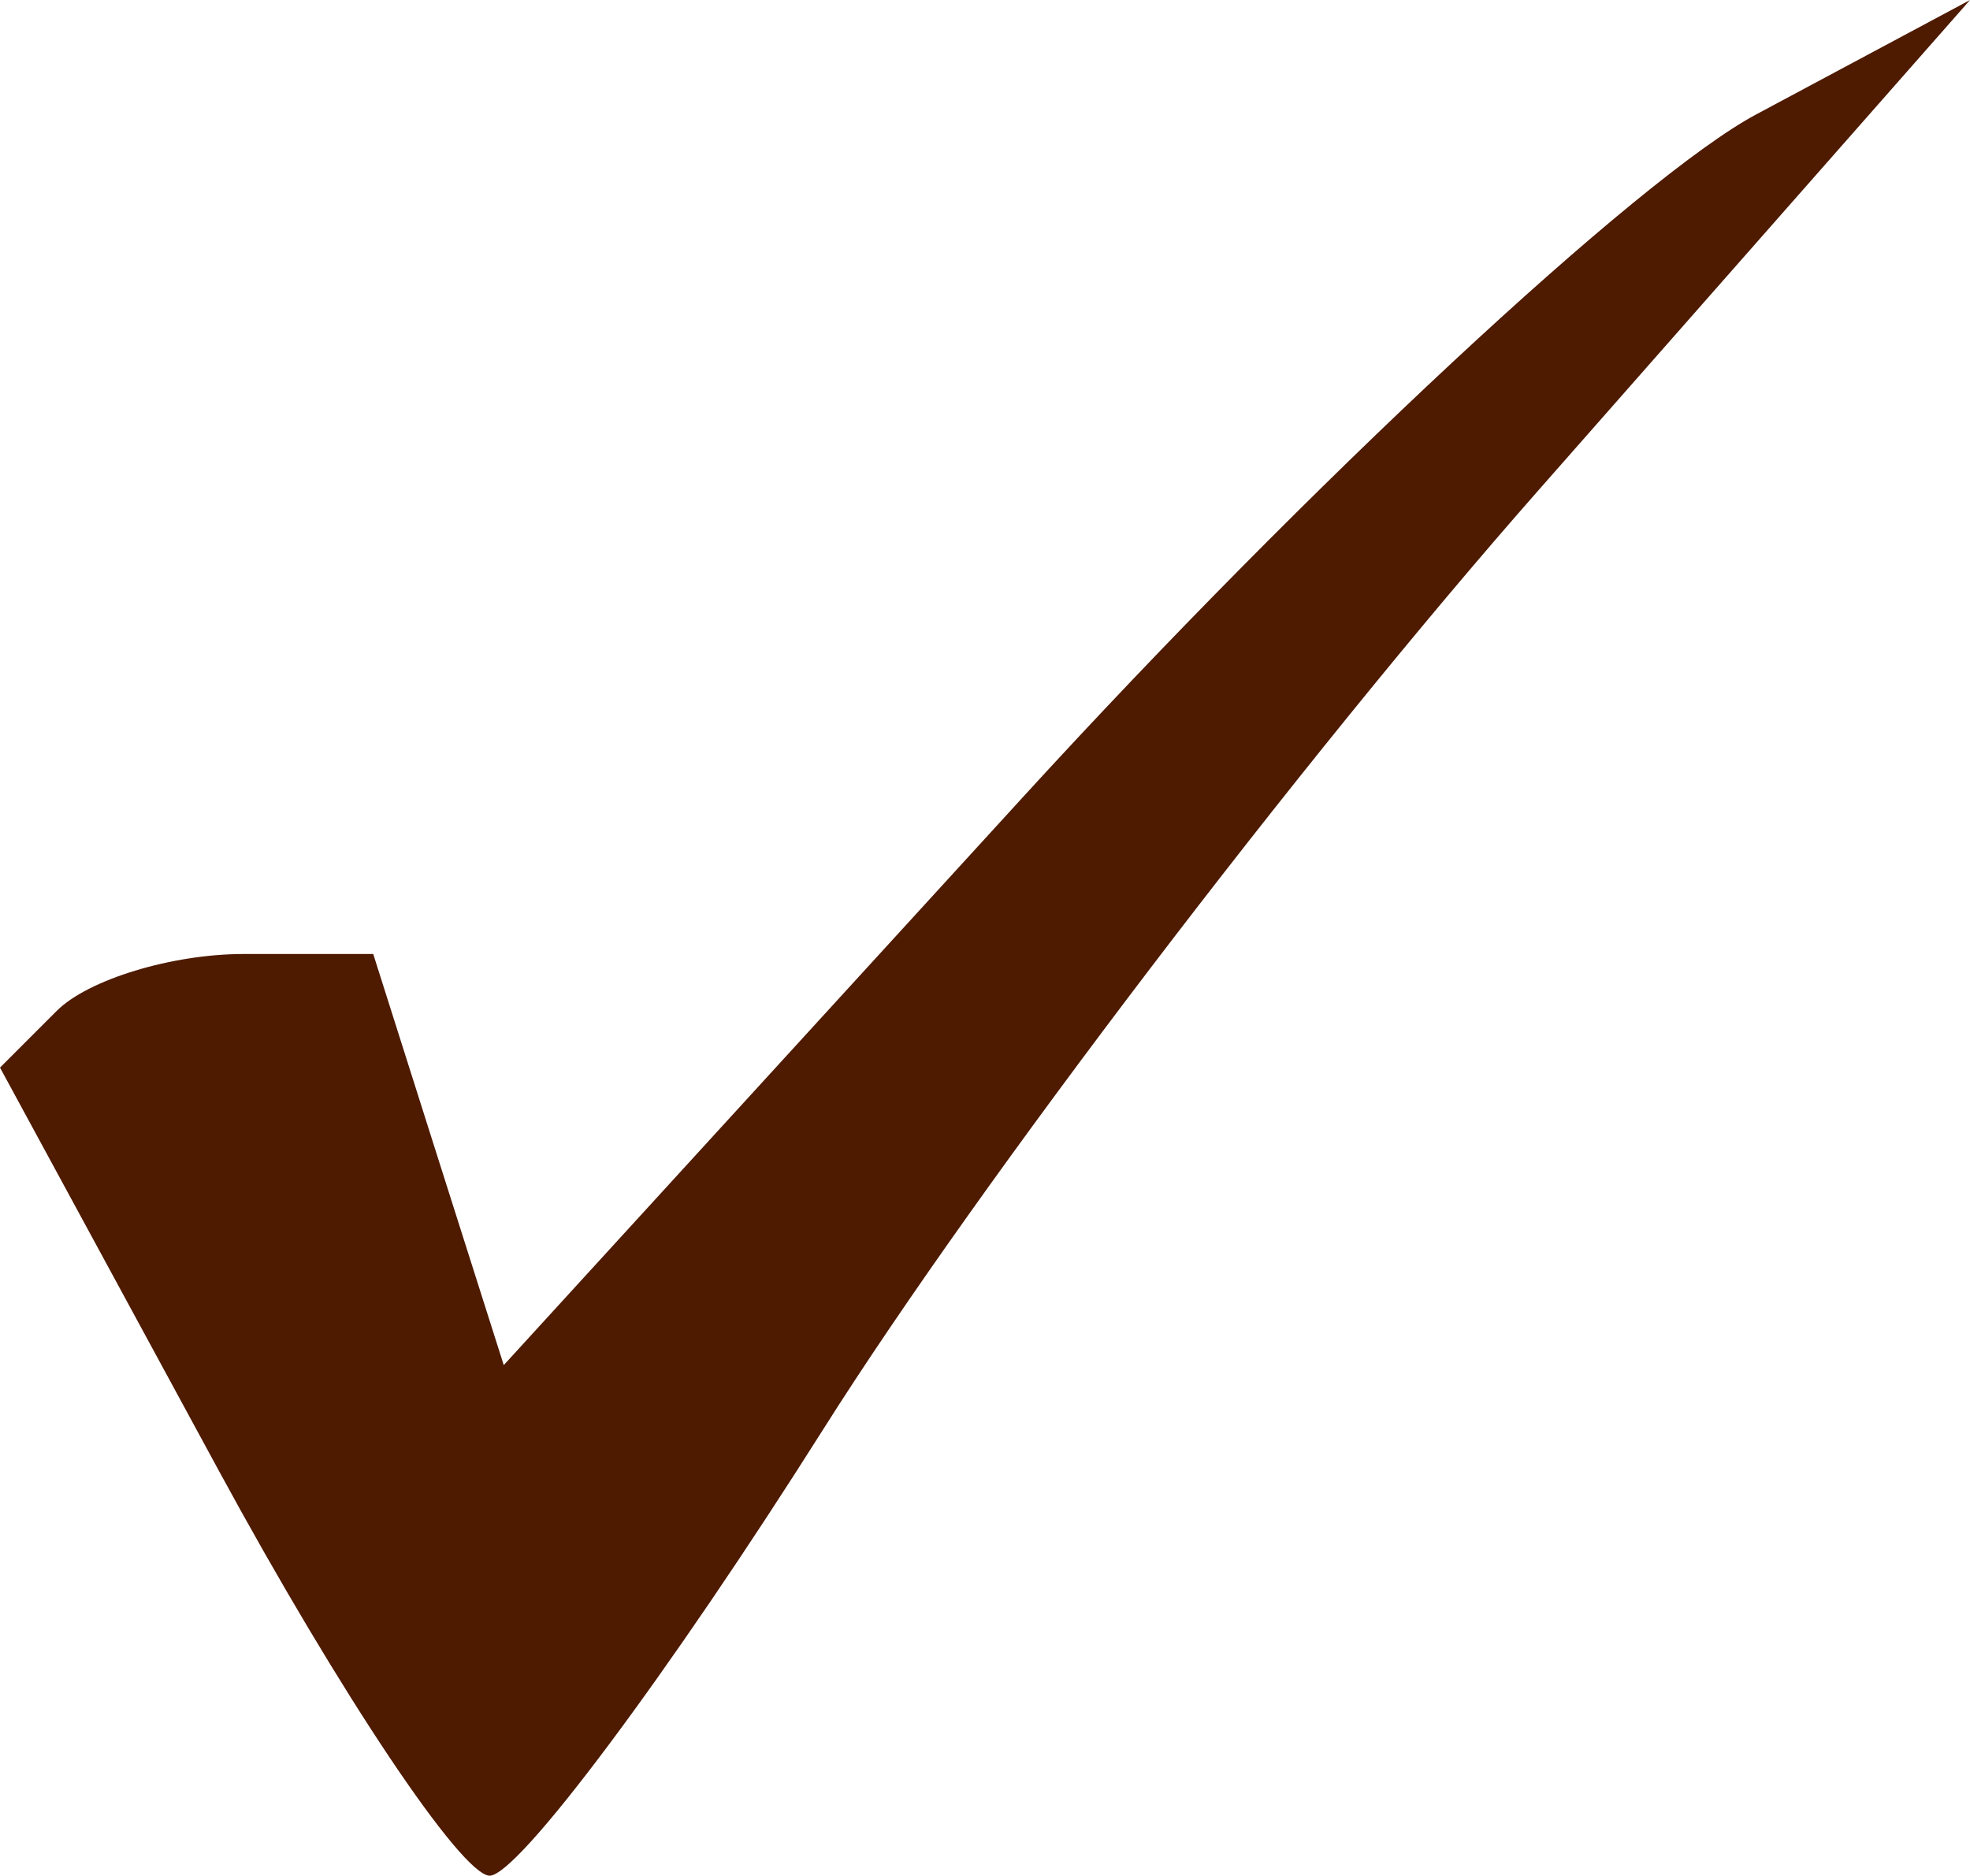
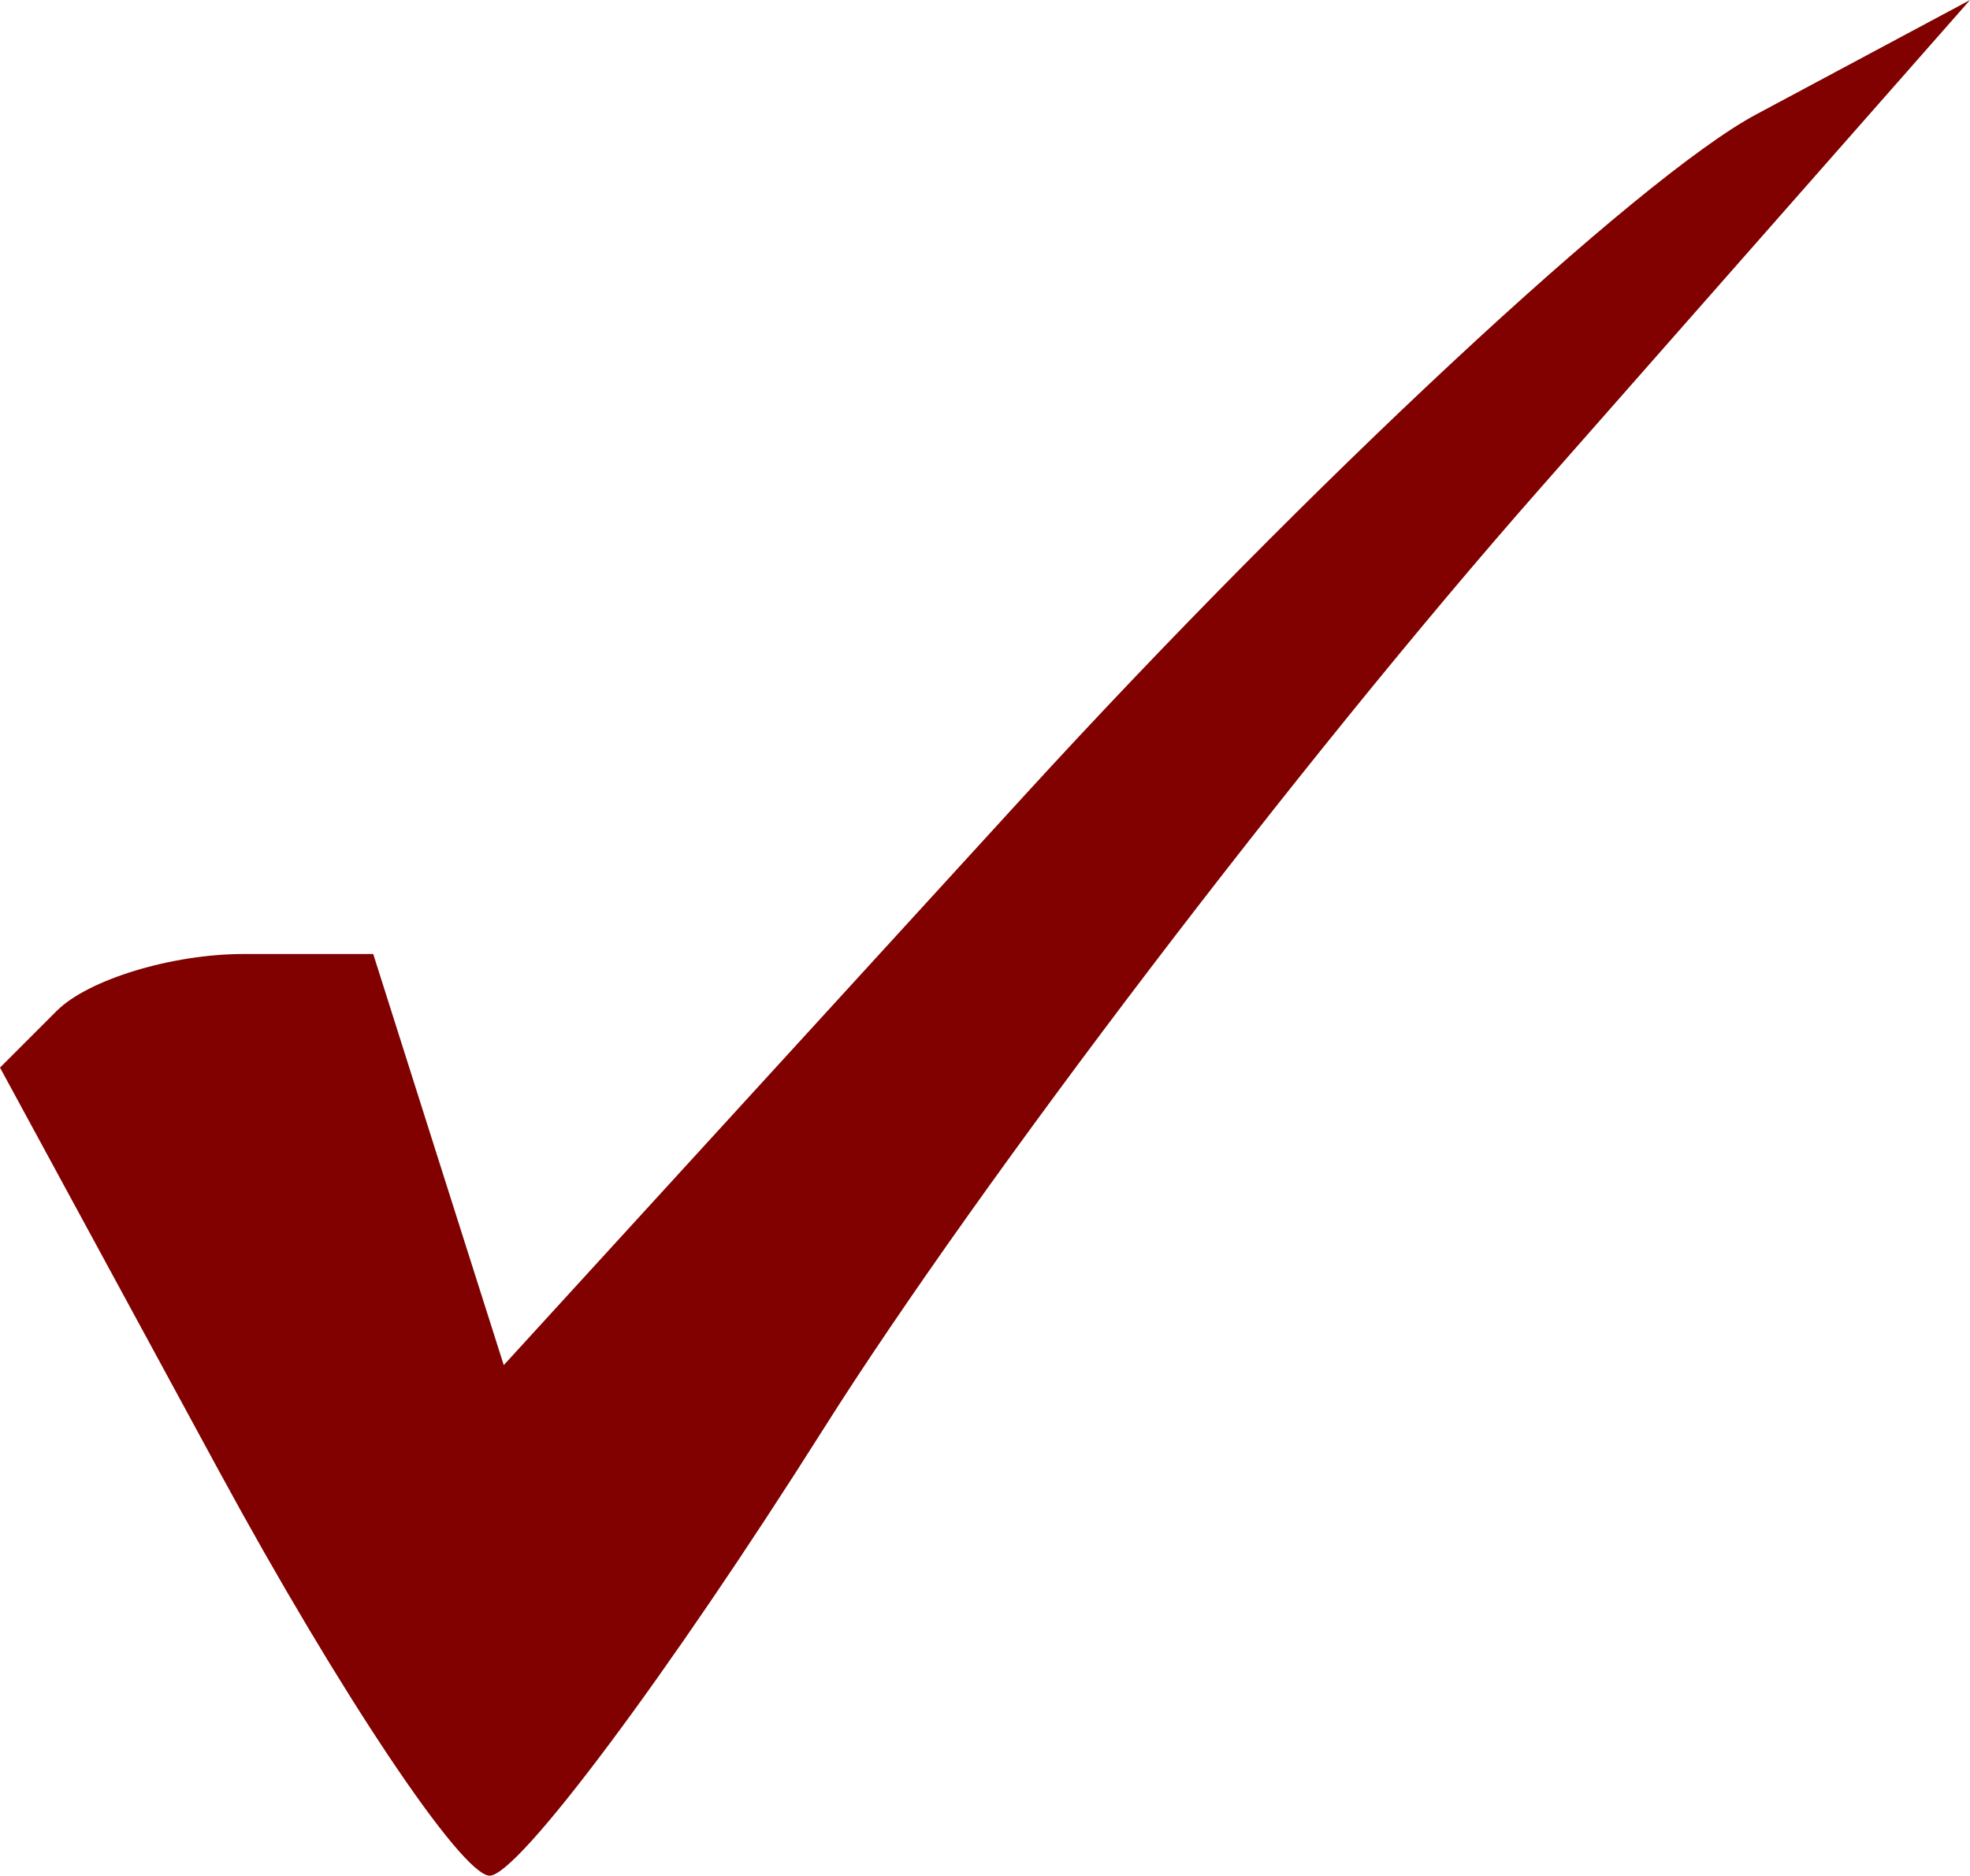
<svg xmlns="http://www.w3.org/2000/svg" width="19.213" height="18.295" id="svg2" version="1.0">
  <defs id="defs4" />
  <g id="layer1" transform="translate(-192.905,-516.0206)">
-     <path style="fill:#4e1a00" d="M 197.68,534.316 C 197.405,534.312 196.218,532.537 195.042,530.371 L 192.905,526.434 L 193.459,525.88 C 193.764,525.575 194.583,525.326 195.279,525.326 L 196.545,525.326 L 197.181,527.331 L 197.818,529.336 L 202.882,523.795 C 205.668,520.747 208.885,517.751 210.032,517.137 L 212.118,516.021 L 207.909,520.803 C 205.594,523.433 202.457,527.551 200.939,529.954 C 199.422,532.356 197.955,534.319 197.68,534.316 z " id="path2223" />
+     <path style="fill:#800100" d="M 197.68,534.316 C 197.405,534.312 196.218,532.537 195.042,530.371 L 192.905,526.434 L 193.459,525.88 C 193.764,525.575 194.583,525.326 195.279,525.326 L 196.545,525.326 L 197.181,527.331 L 197.818,529.336 L 202.882,523.795 C 205.668,520.747 208.885,517.751 210.032,517.137 L 212.118,516.021 L 207.909,520.803 C 205.594,523.433 202.457,527.551 200.939,529.954 C 199.422,532.356 197.955,534.319 197.68,534.316 z " id="path2223" />
  </g>
</svg>
